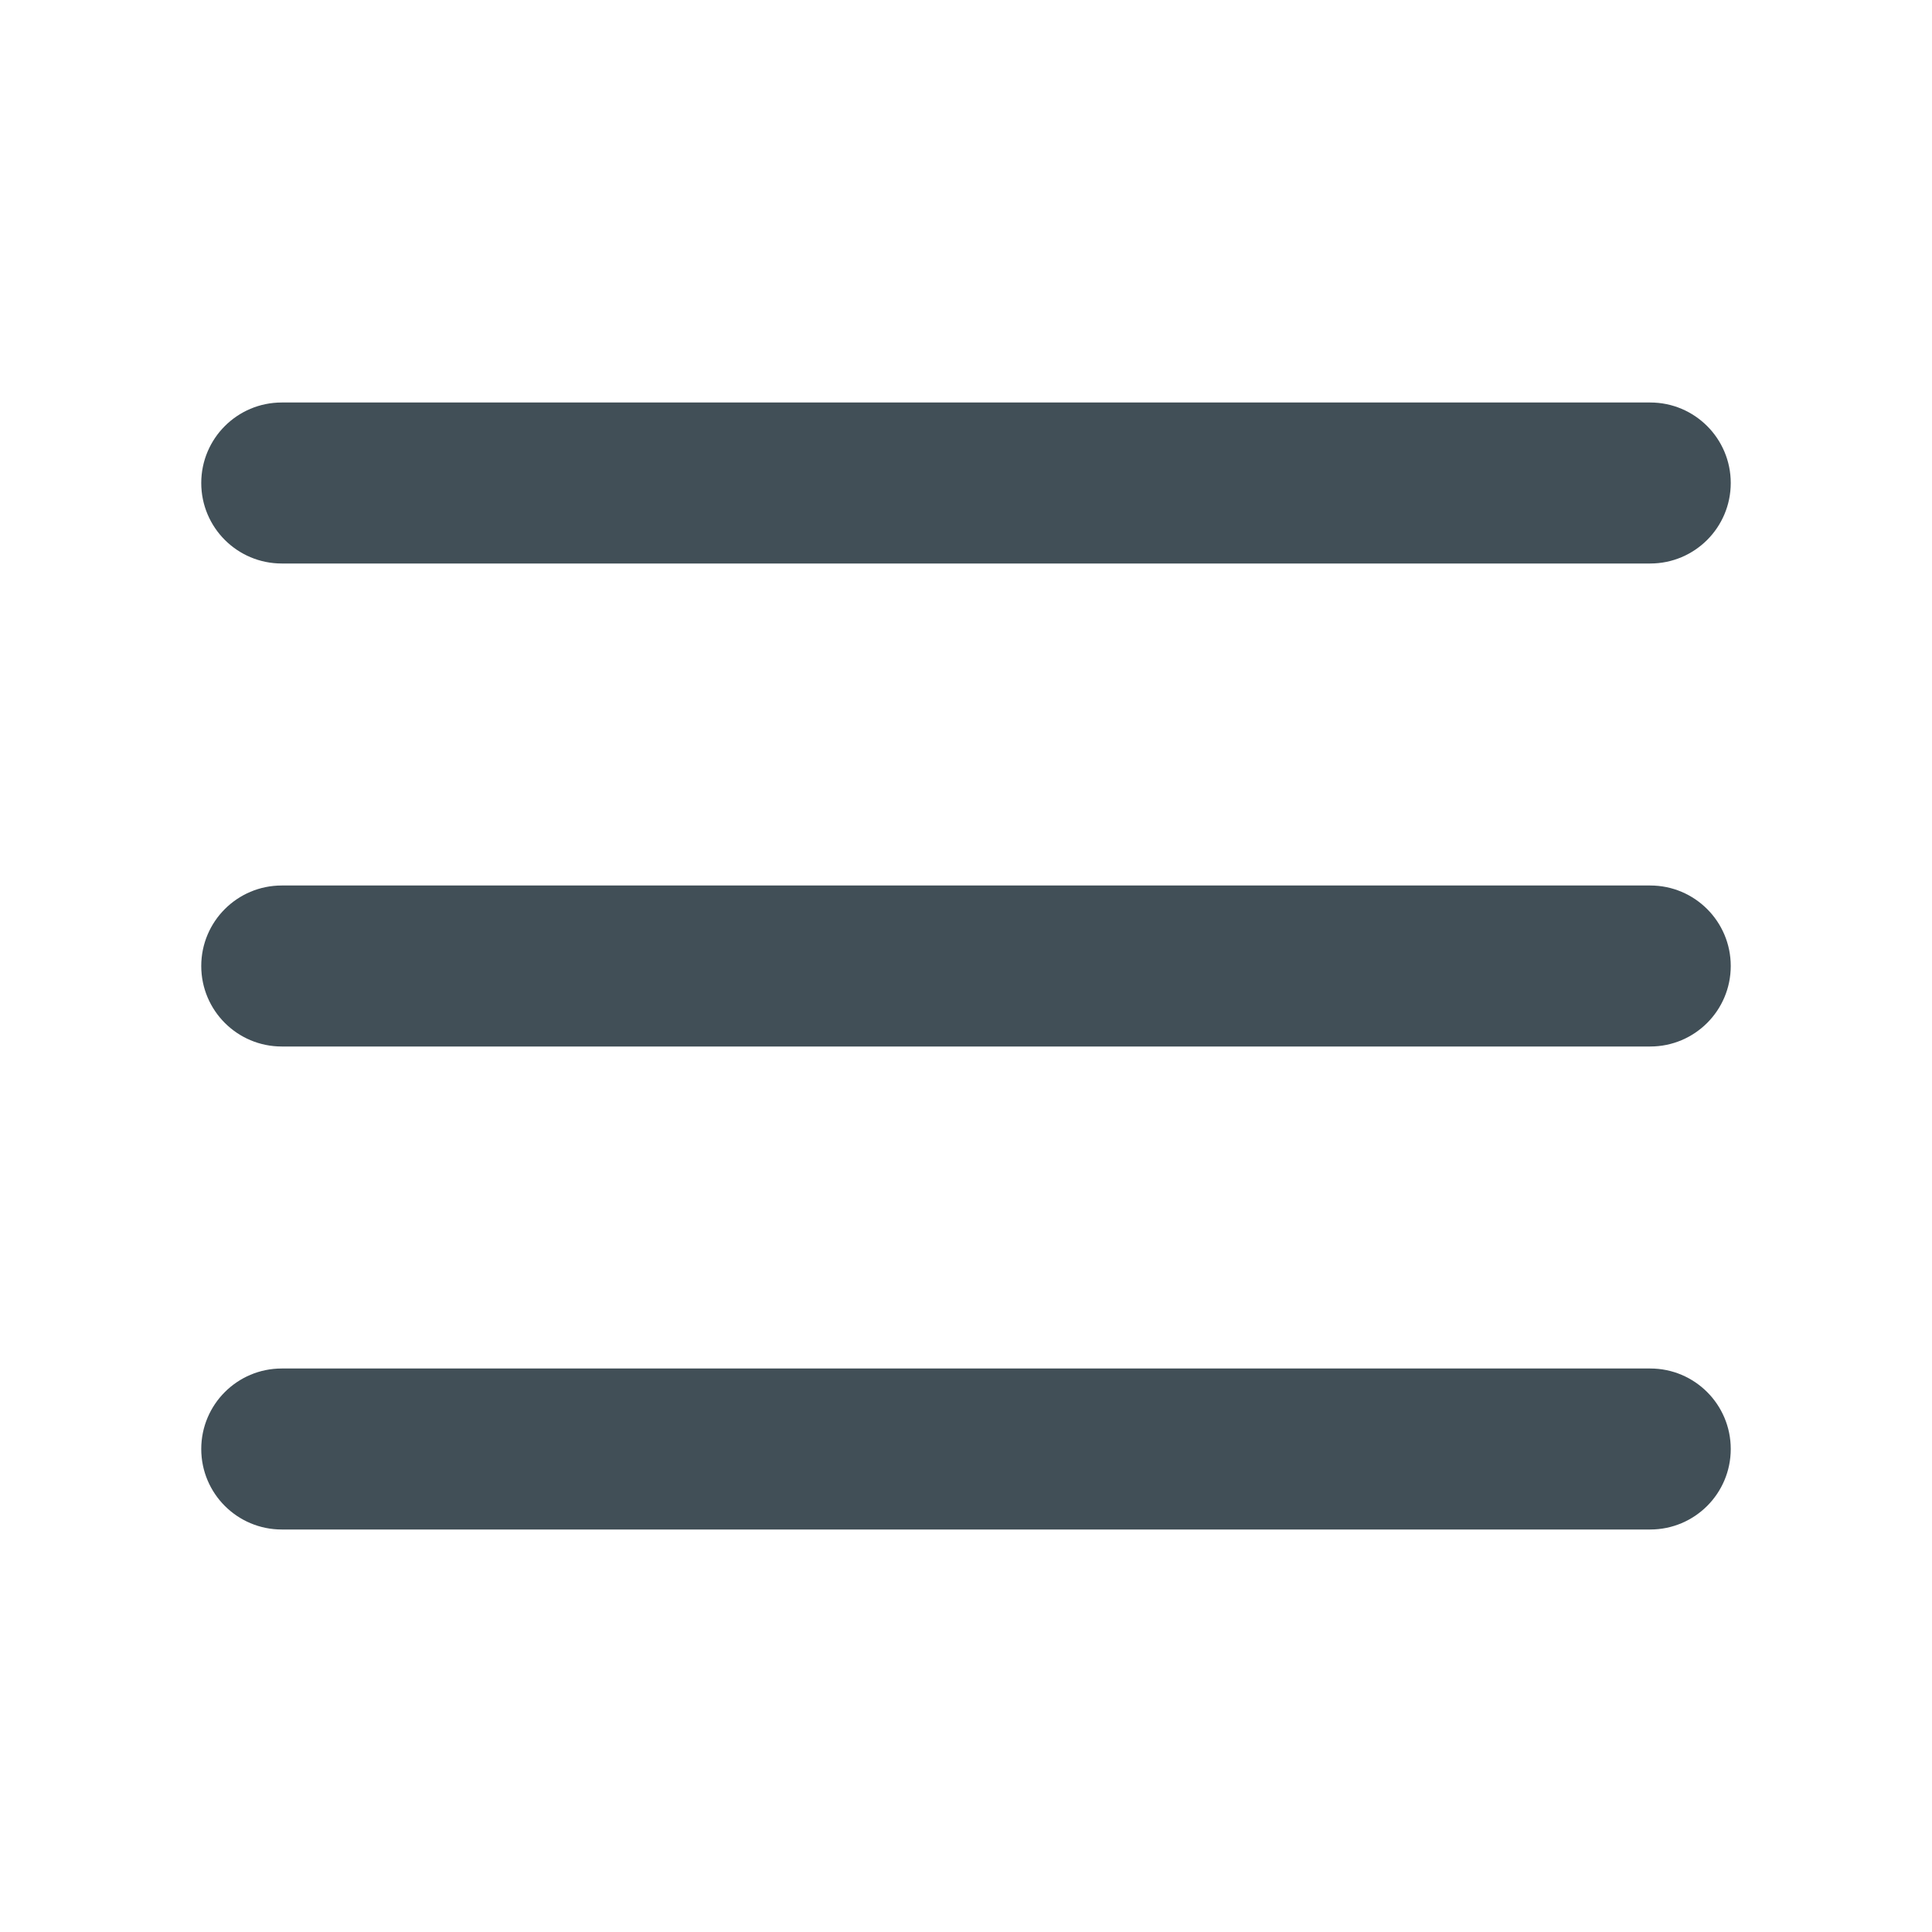
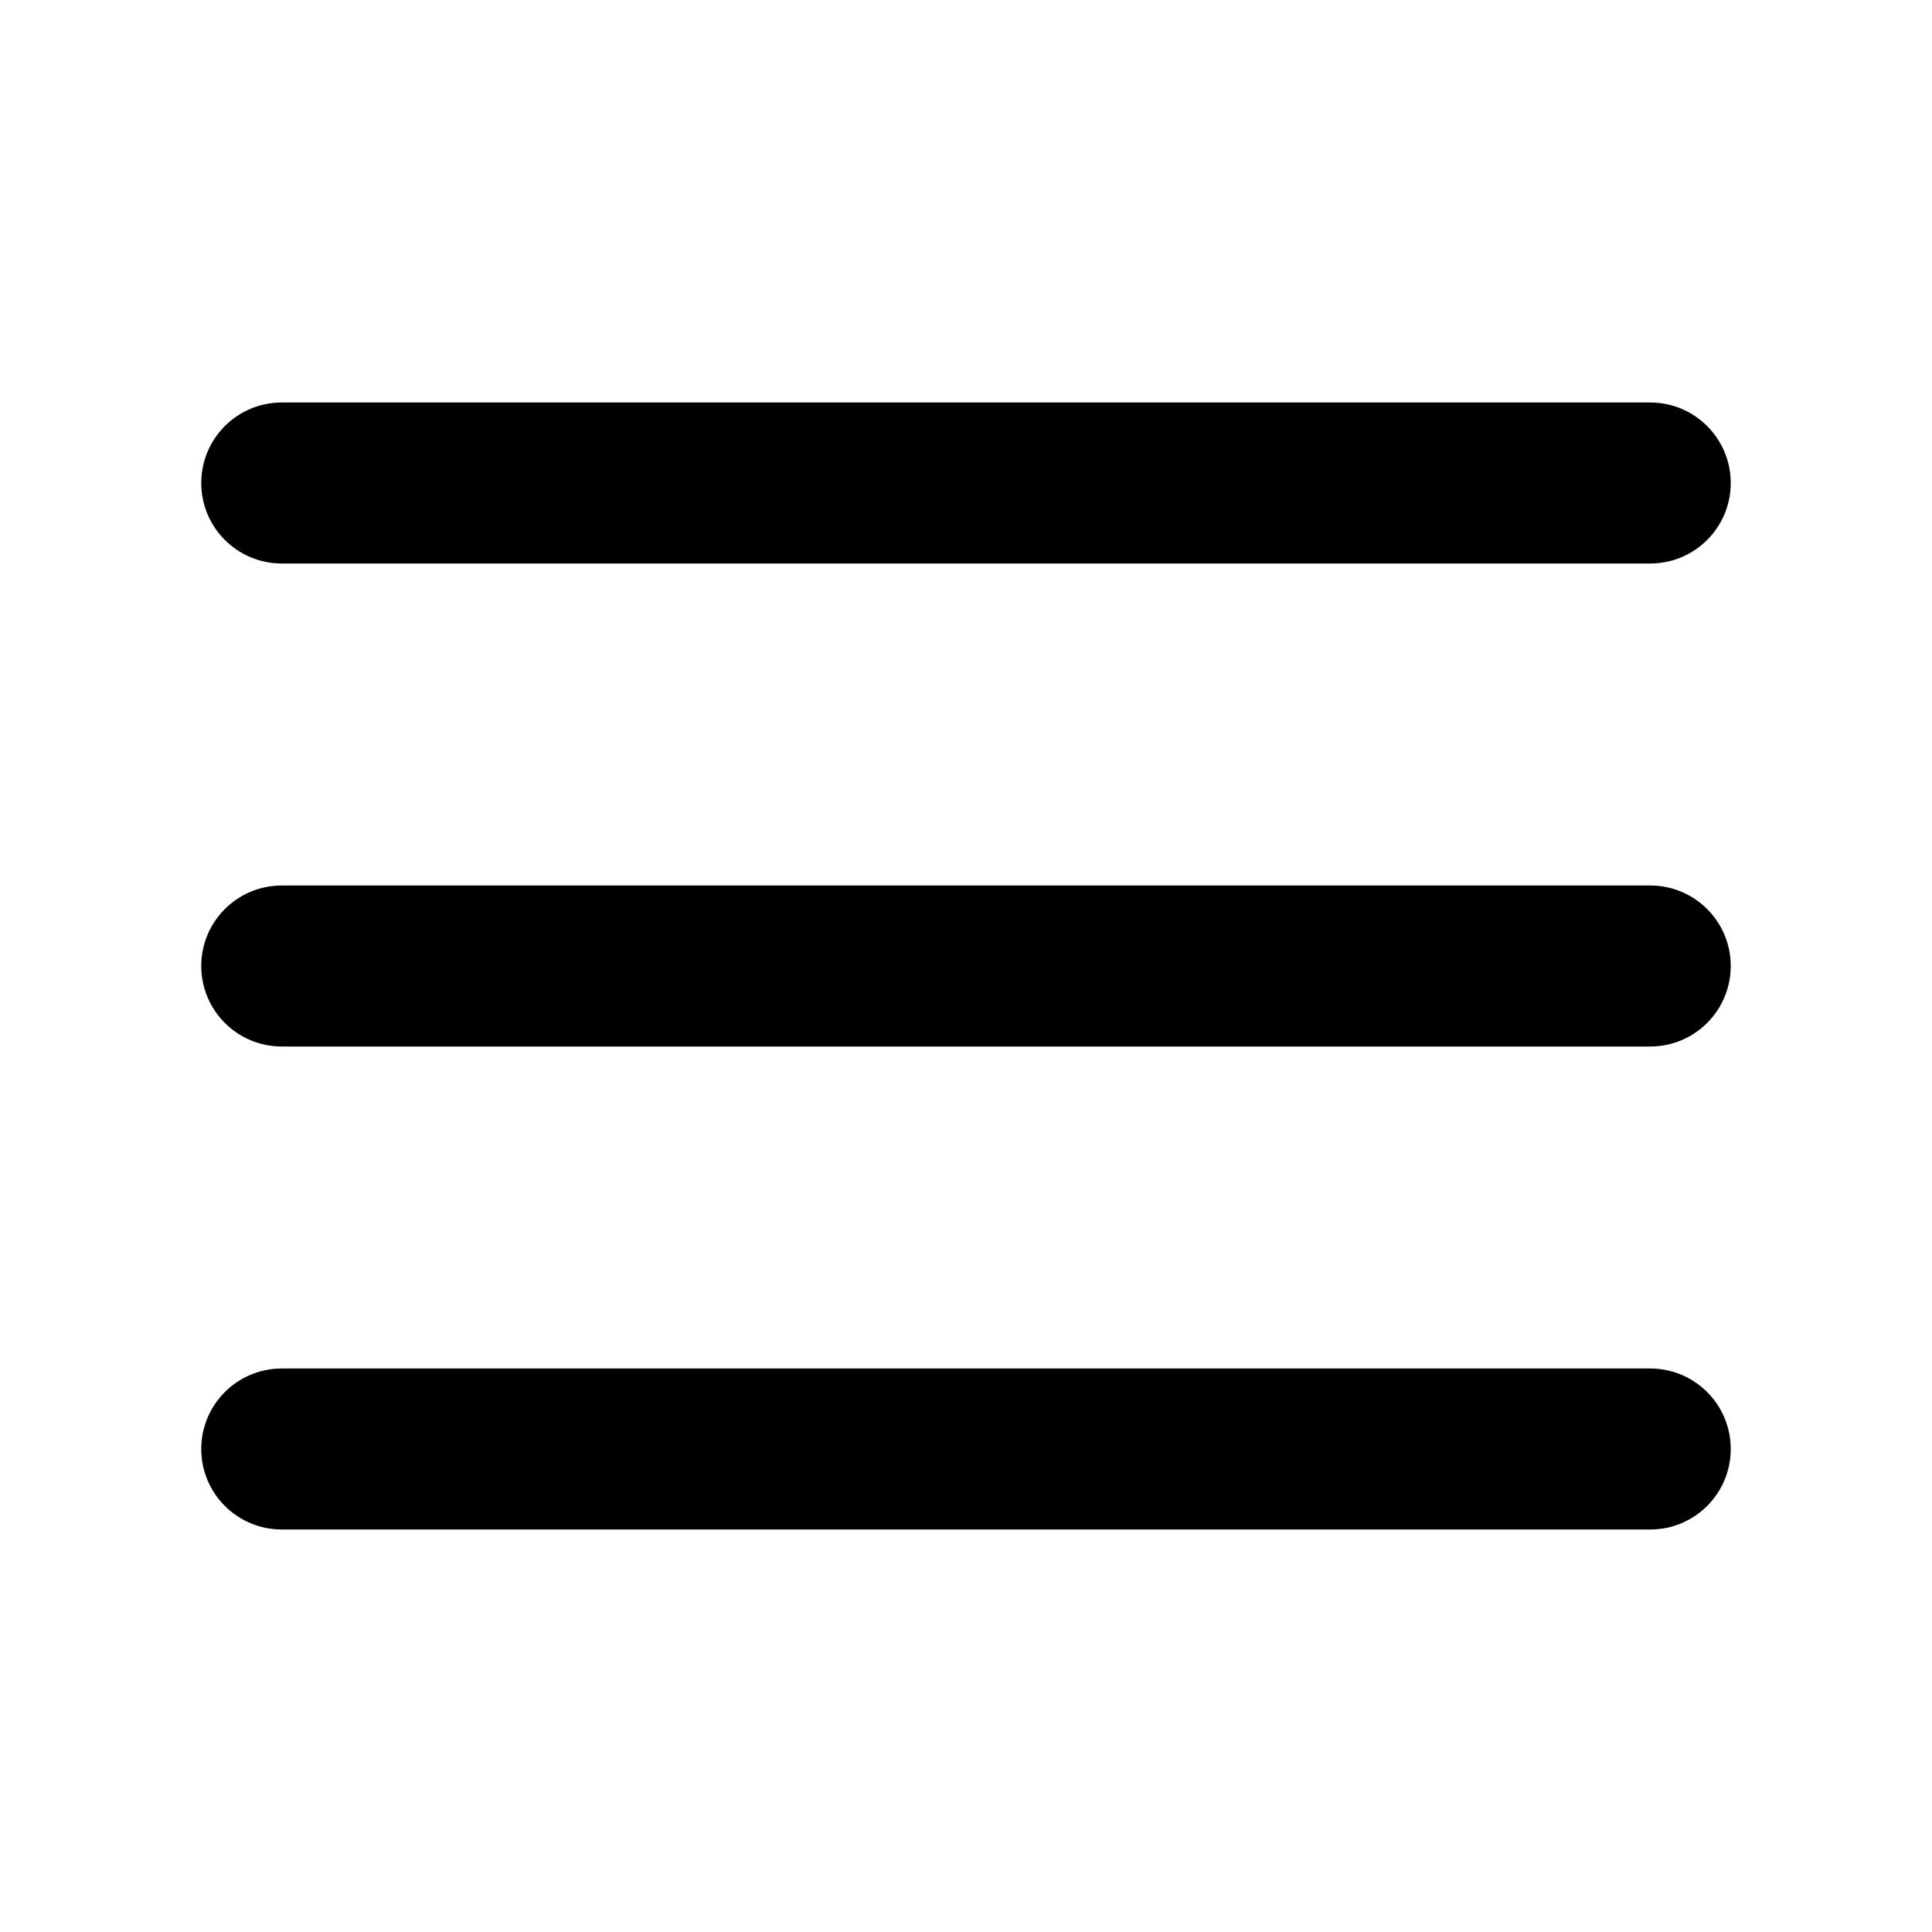
<svg xmlns="http://www.w3.org/2000/svg" viewBox="0 0 48 48" fill="" stroke="">
-   <g id="SVGRepo_bgCarrier" stroke-width="0" />
-   <g id="SVGRepo_tracerCarrier" stroke-linecap="round" stroke-linejoin="round" />
+   <g id="SVGRepo_bgCarrier" stroke-width="0">
+     </g>
+   <g id="SVGRepo_tracerCarrier" stroke-linecap="round" stroke-linejoin="round">
+     </g>
  <g id="SVGRepo_iconCarrier">
-     <path d="M41,14H7a2,2,0,0,1,0-4H41A2,2,0,0,1,41,14Z" fill="#414f57" />
-     <path d="M41,26H7a2,2,0,0,1,0-4H41A2,2,0,0,1,41,26Z" fill="#414f57" />
-     <path d="M41,38H7a2,2,0,0,1,0-4H41A2,2,0,0,1,41,38Z" fill="#414f57" />
+     <path d="M41,14H7a2,2,0,0,1,0-4H41A2,2,0,0,1,41,14Z" fill="currentColor">
+         </path>
+     <path d="M41,26H7a2,2,0,0,1,0-4H41A2,2,0,0,1,41,26Z" fill="currentColor">
+         </path>
+     <path d="M41,38H7a2,2,0,0,1,0-4H41A2,2,0,0,1,41,38Z" fill="currentColor">
+         </path>
  </g>
</svg>
